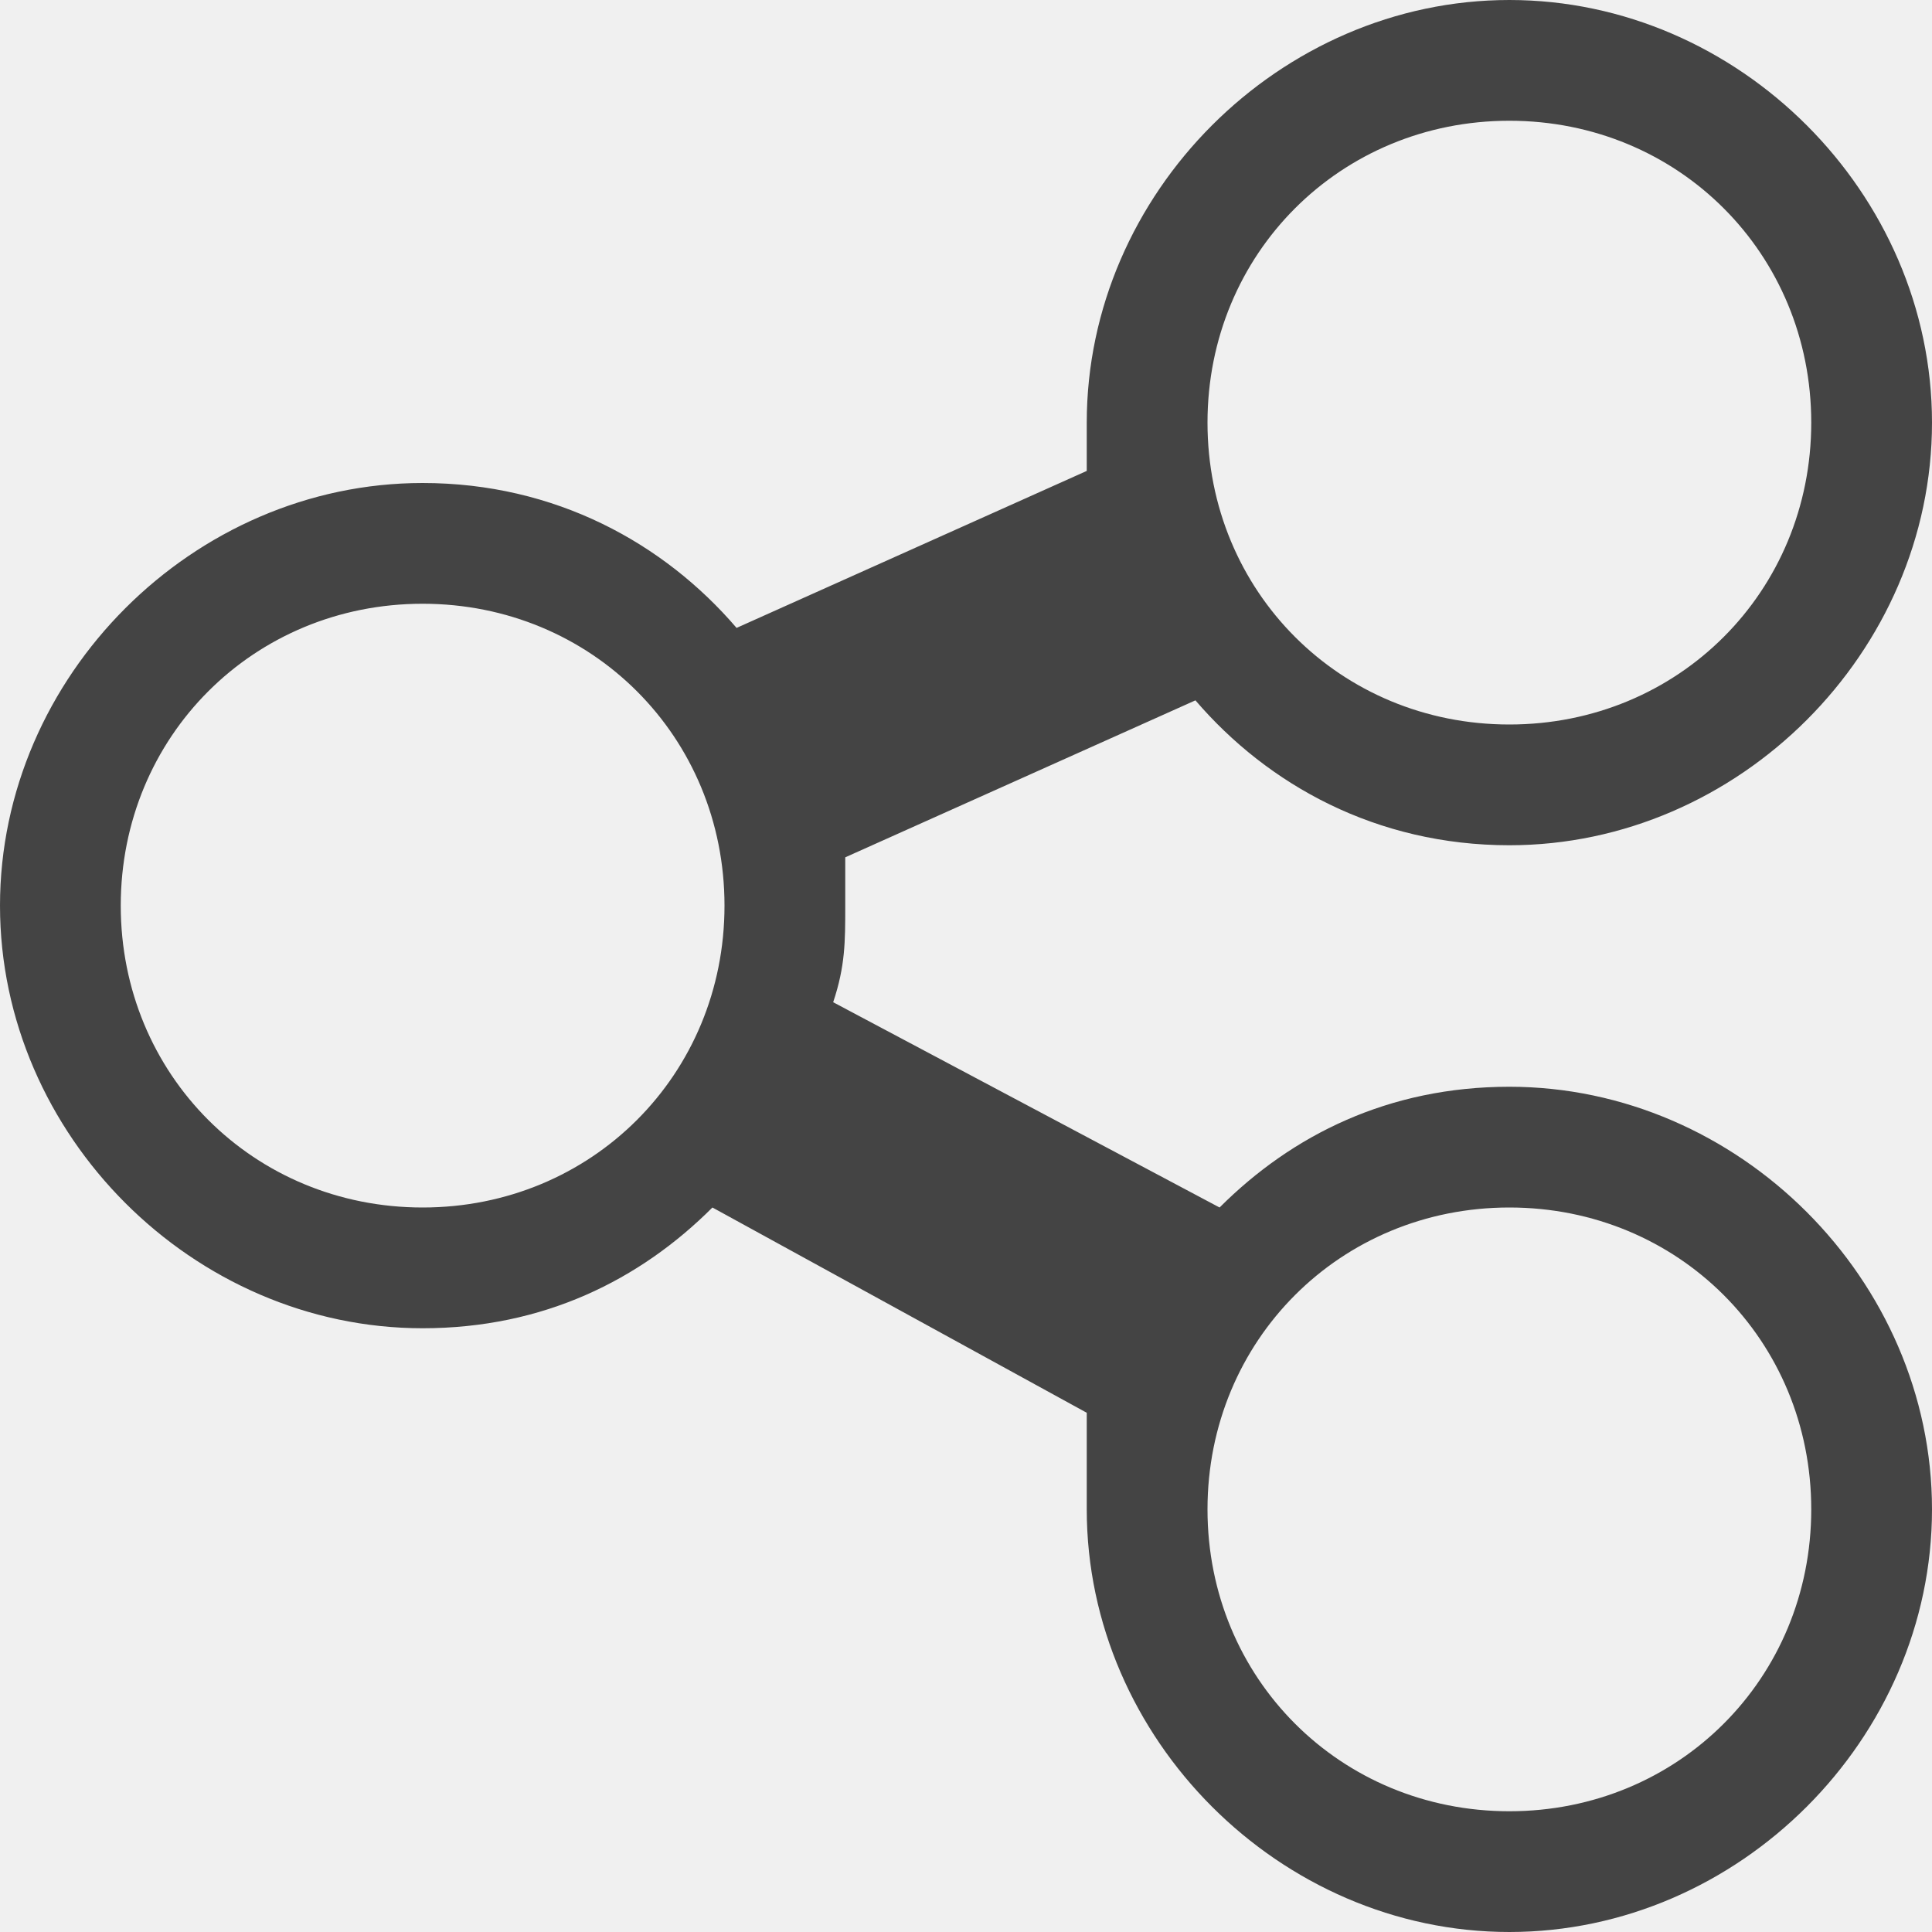
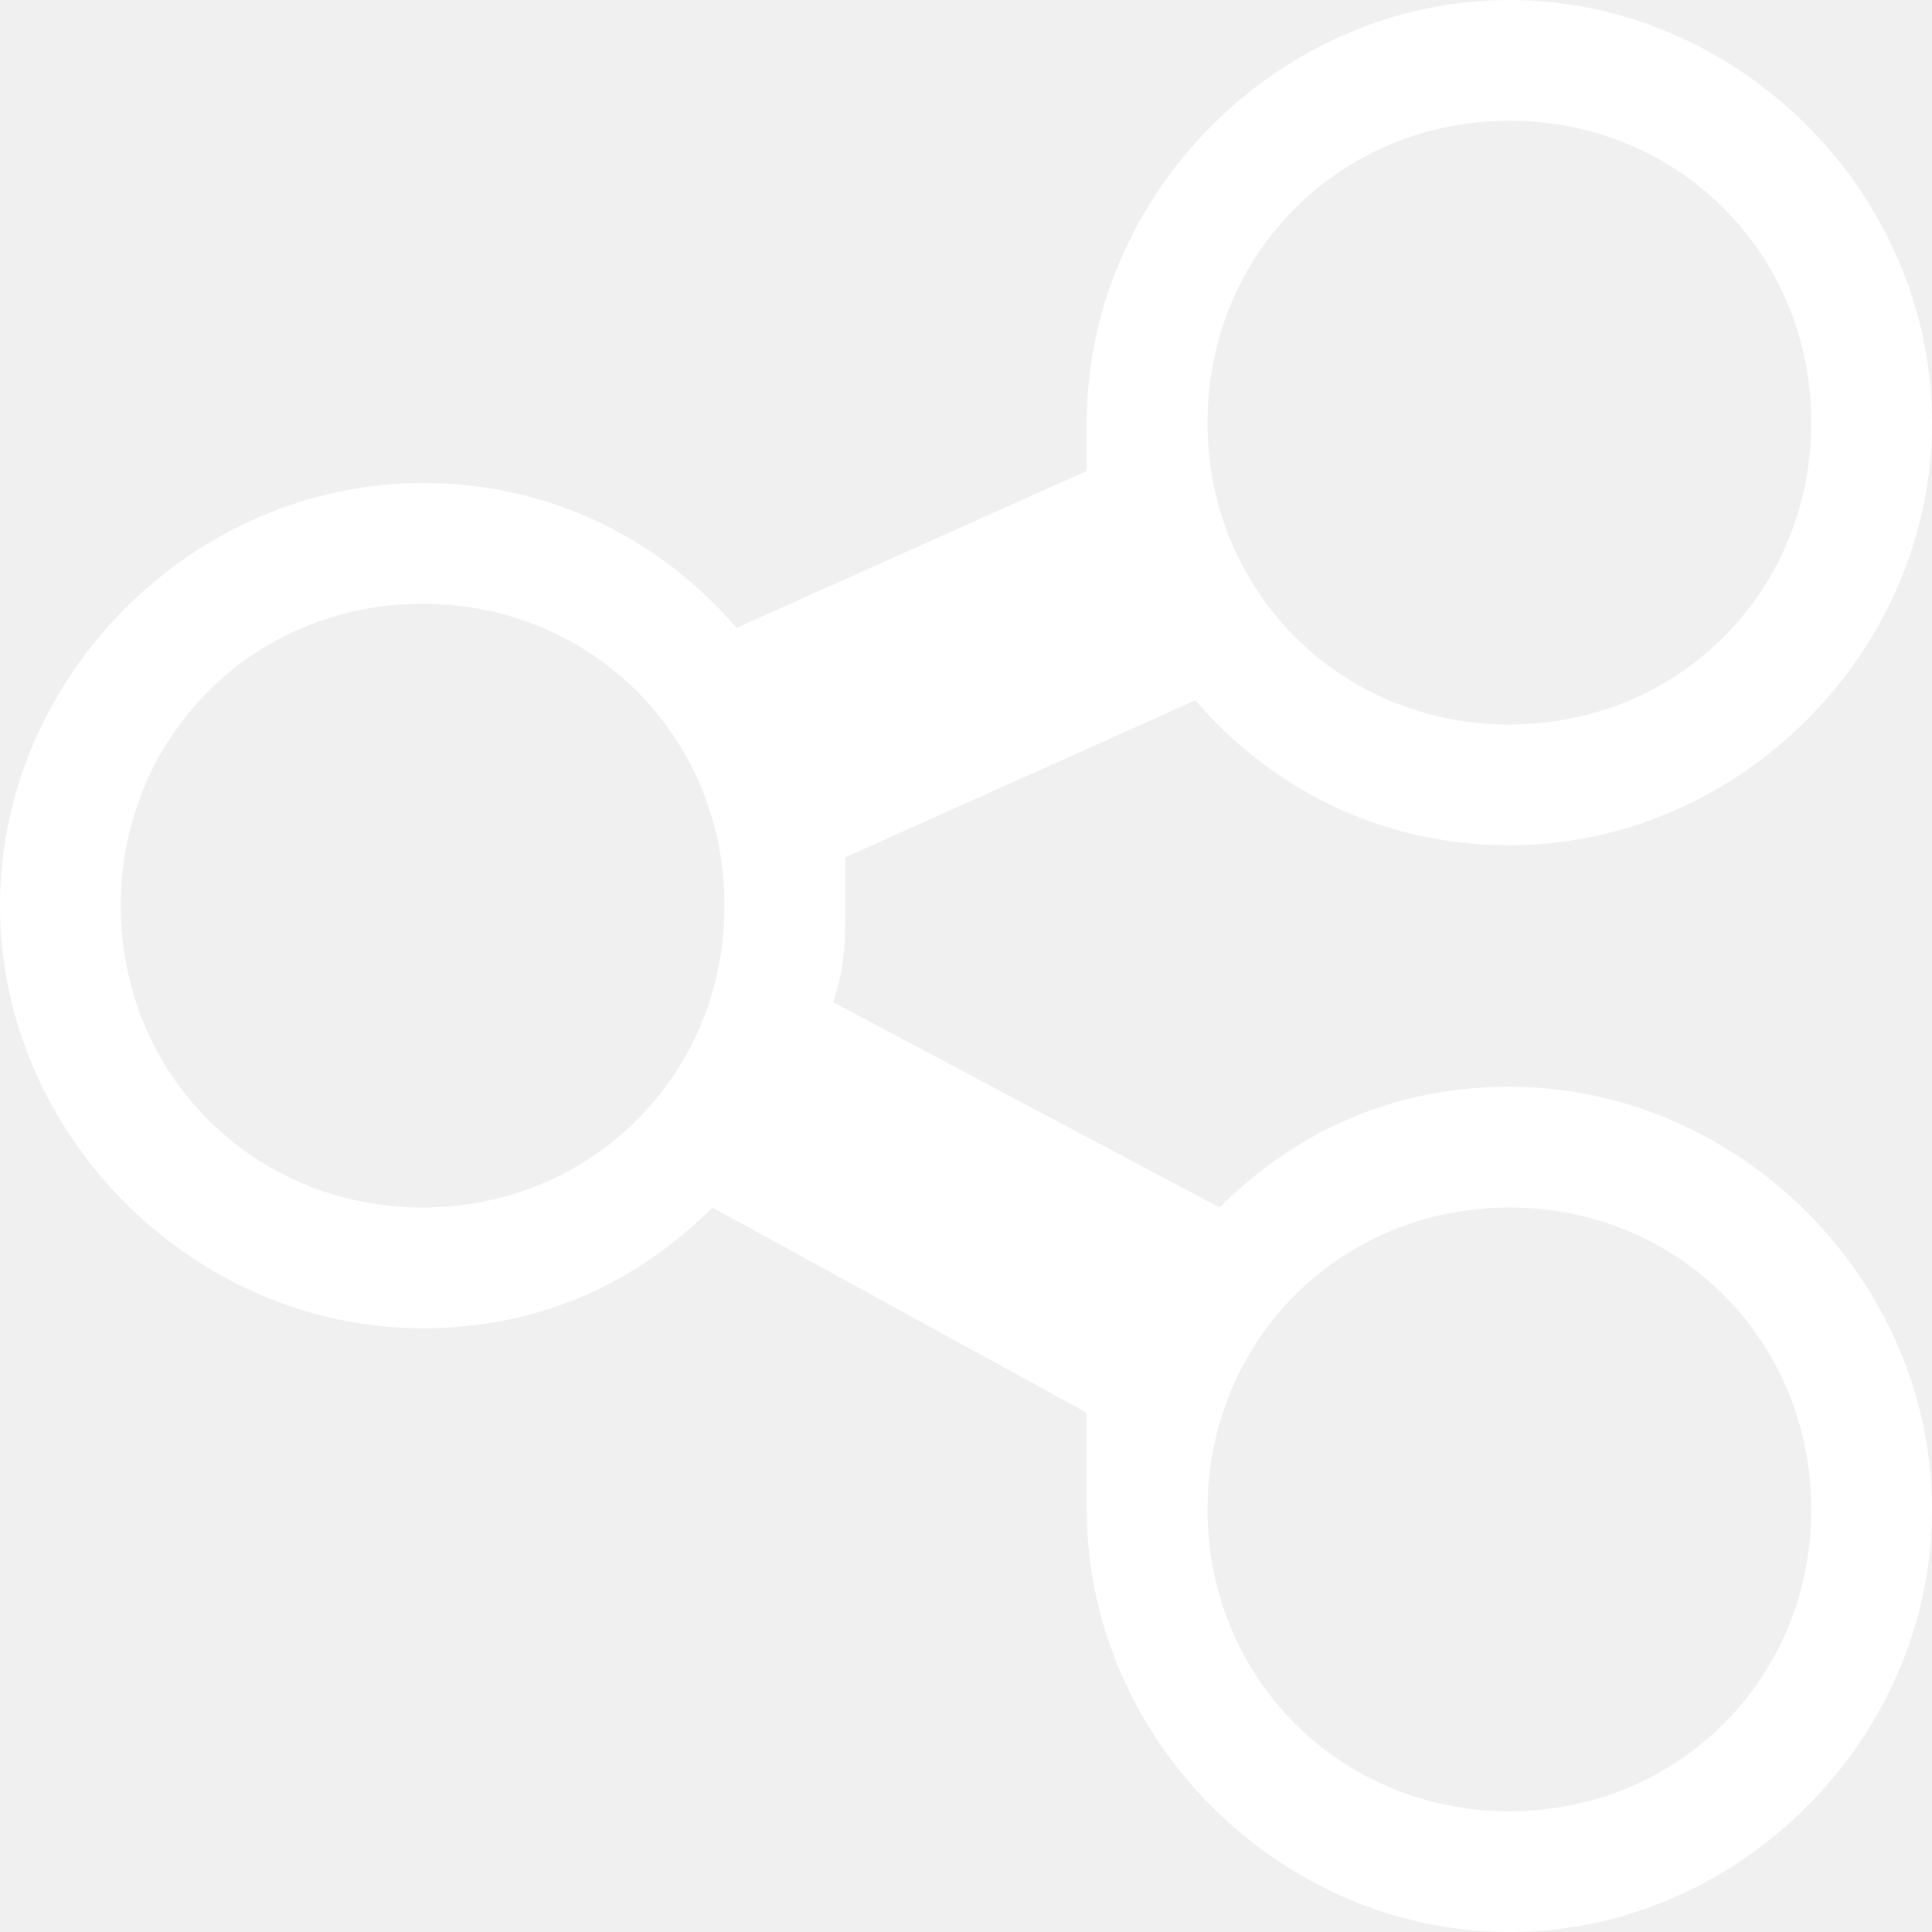
<svg xmlns="http://www.w3.org/2000/svg" width="800px" height="800px" viewBox="0 0 16 16" version="1.1">
-   <path fill="#444" d="M12.5 9c-1 0-1.8 0.4-2.4 1l-3.2-1.7c0.1-0.3 0.1-0.5 0.1-0.8 0-0.2 0-0.3 0-0.4l2.9-1.3c0.6 0.7 1.5 1.2 2.6 1.2 1.9 0 3.5-1.6 3.5-3.5s-1.6-3.5-3.5-3.5-3.5 1.6-3.5 3.5c0 0.2 0 0.3 0 0.4l-2.9 1.3c-0.6-0.7-1.5-1.2-2.6-1.2-1.9 0-3.5 1.6-3.5 3.5s1.6 3.5 3.5 3.5c1 0 1.8-0.4 2.4-1l3.1 1.7c0 0.3 0 0.5 0 0.8 0 1.9 1.6 3.5 3.5 3.5s3.5-1.6 3.5-3.5-1.6-3.5-3.5-3.5zM12.5 1c1.4 0 2.5 1.1 2.5 2.5s-1.1 2.5-2.5 2.5-2.5-1.1-2.5-2.5c0-1.4 1.1-2.5 2.5-2.5zM3.5 10c-1.4 0-2.5-1.1-2.5-2.5s1.1-2.5 2.5-2.5 2.5 1.1 2.5 2.5c0 1.4-1.1 2.5-2.5 2.5zM12.5 15c-1.4 0-2.5-1.1-2.5-2.5s1.1-2.5 2.5-2.5 2.5 1.1 2.5 2.5c0 1.4-1.1 2.5-2.5 2.5z" />
+   <path fill="#fff" d="M12.5 9c-1 0-1.8 0.4-2.4 1l-3.2-1.7c0.1-0.3 0.1-0.5 0.1-0.8 0-0.2 0-0.3 0-0.4l2.9-1.3c0.6 0.7 1.5 1.2 2.6 1.2 1.9 0 3.5-1.6 3.5-3.5s-1.6-3.5-3.5-3.5-3.5 1.6-3.5 3.5c0 0.2 0 0.3 0 0.4l-2.9 1.3c-0.6-0.7-1.5-1.2-2.6-1.2-1.9 0-3.5 1.6-3.5 3.5s1.6 3.5 3.5 3.5c1 0 1.8-0.4 2.4-1l3.1 1.7c0 0.3 0 0.5 0 0.8 0 1.9 1.6 3.5 3.5 3.5s3.5-1.6 3.5-3.5-1.6-3.5-3.5-3.5zM12.5 1c1.4 0 2.5 1.1 2.5 2.5s-1.1 2.5-2.5 2.5-2.5-1.1-2.5-2.5c0-1.4 1.1-2.5 2.5-2.5zM3.5 10c-1.4 0-2.5-1.1-2.5-2.5s1.1-2.5 2.5-2.5 2.5 1.1 2.5 2.5c0 1.4-1.1 2.5-2.5 2.5zM12.5 15c-1.4 0-2.5-1.1-2.5-2.5s1.1-2.5 2.5-2.5 2.5 1.1 2.5 2.5c0 1.4-1.1 2.5-2.5 2.5z" />
</svg>
